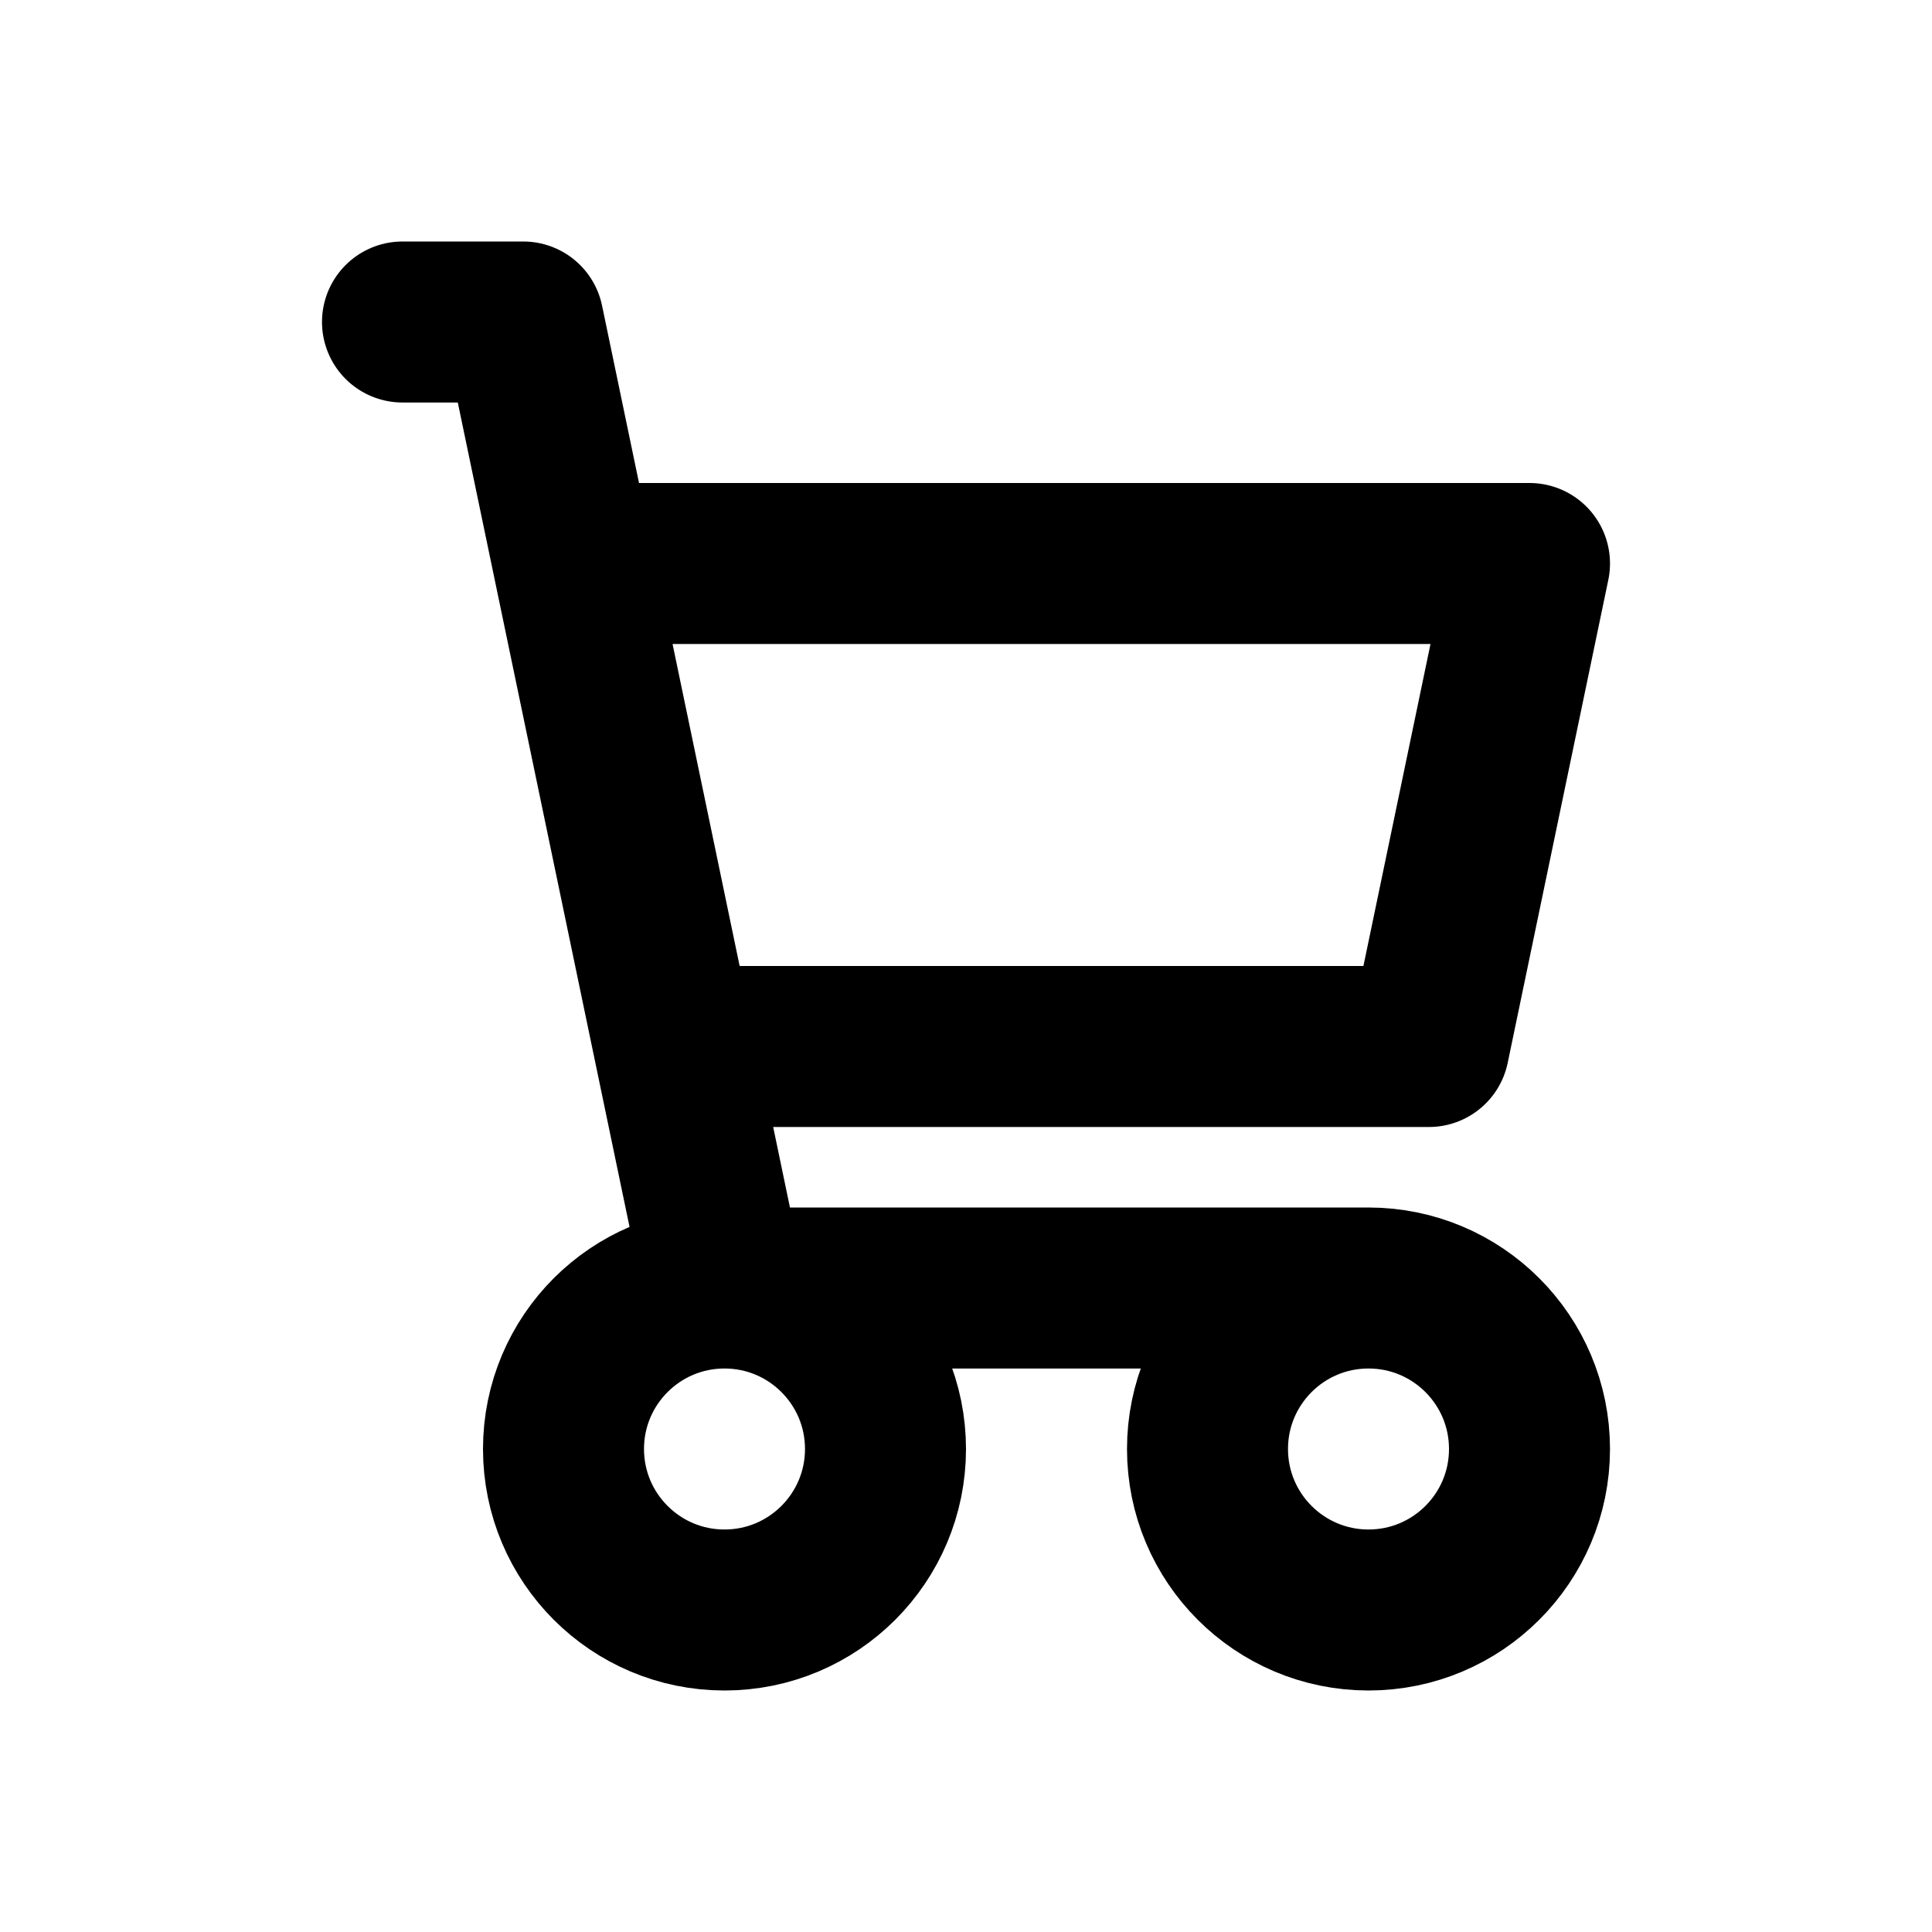
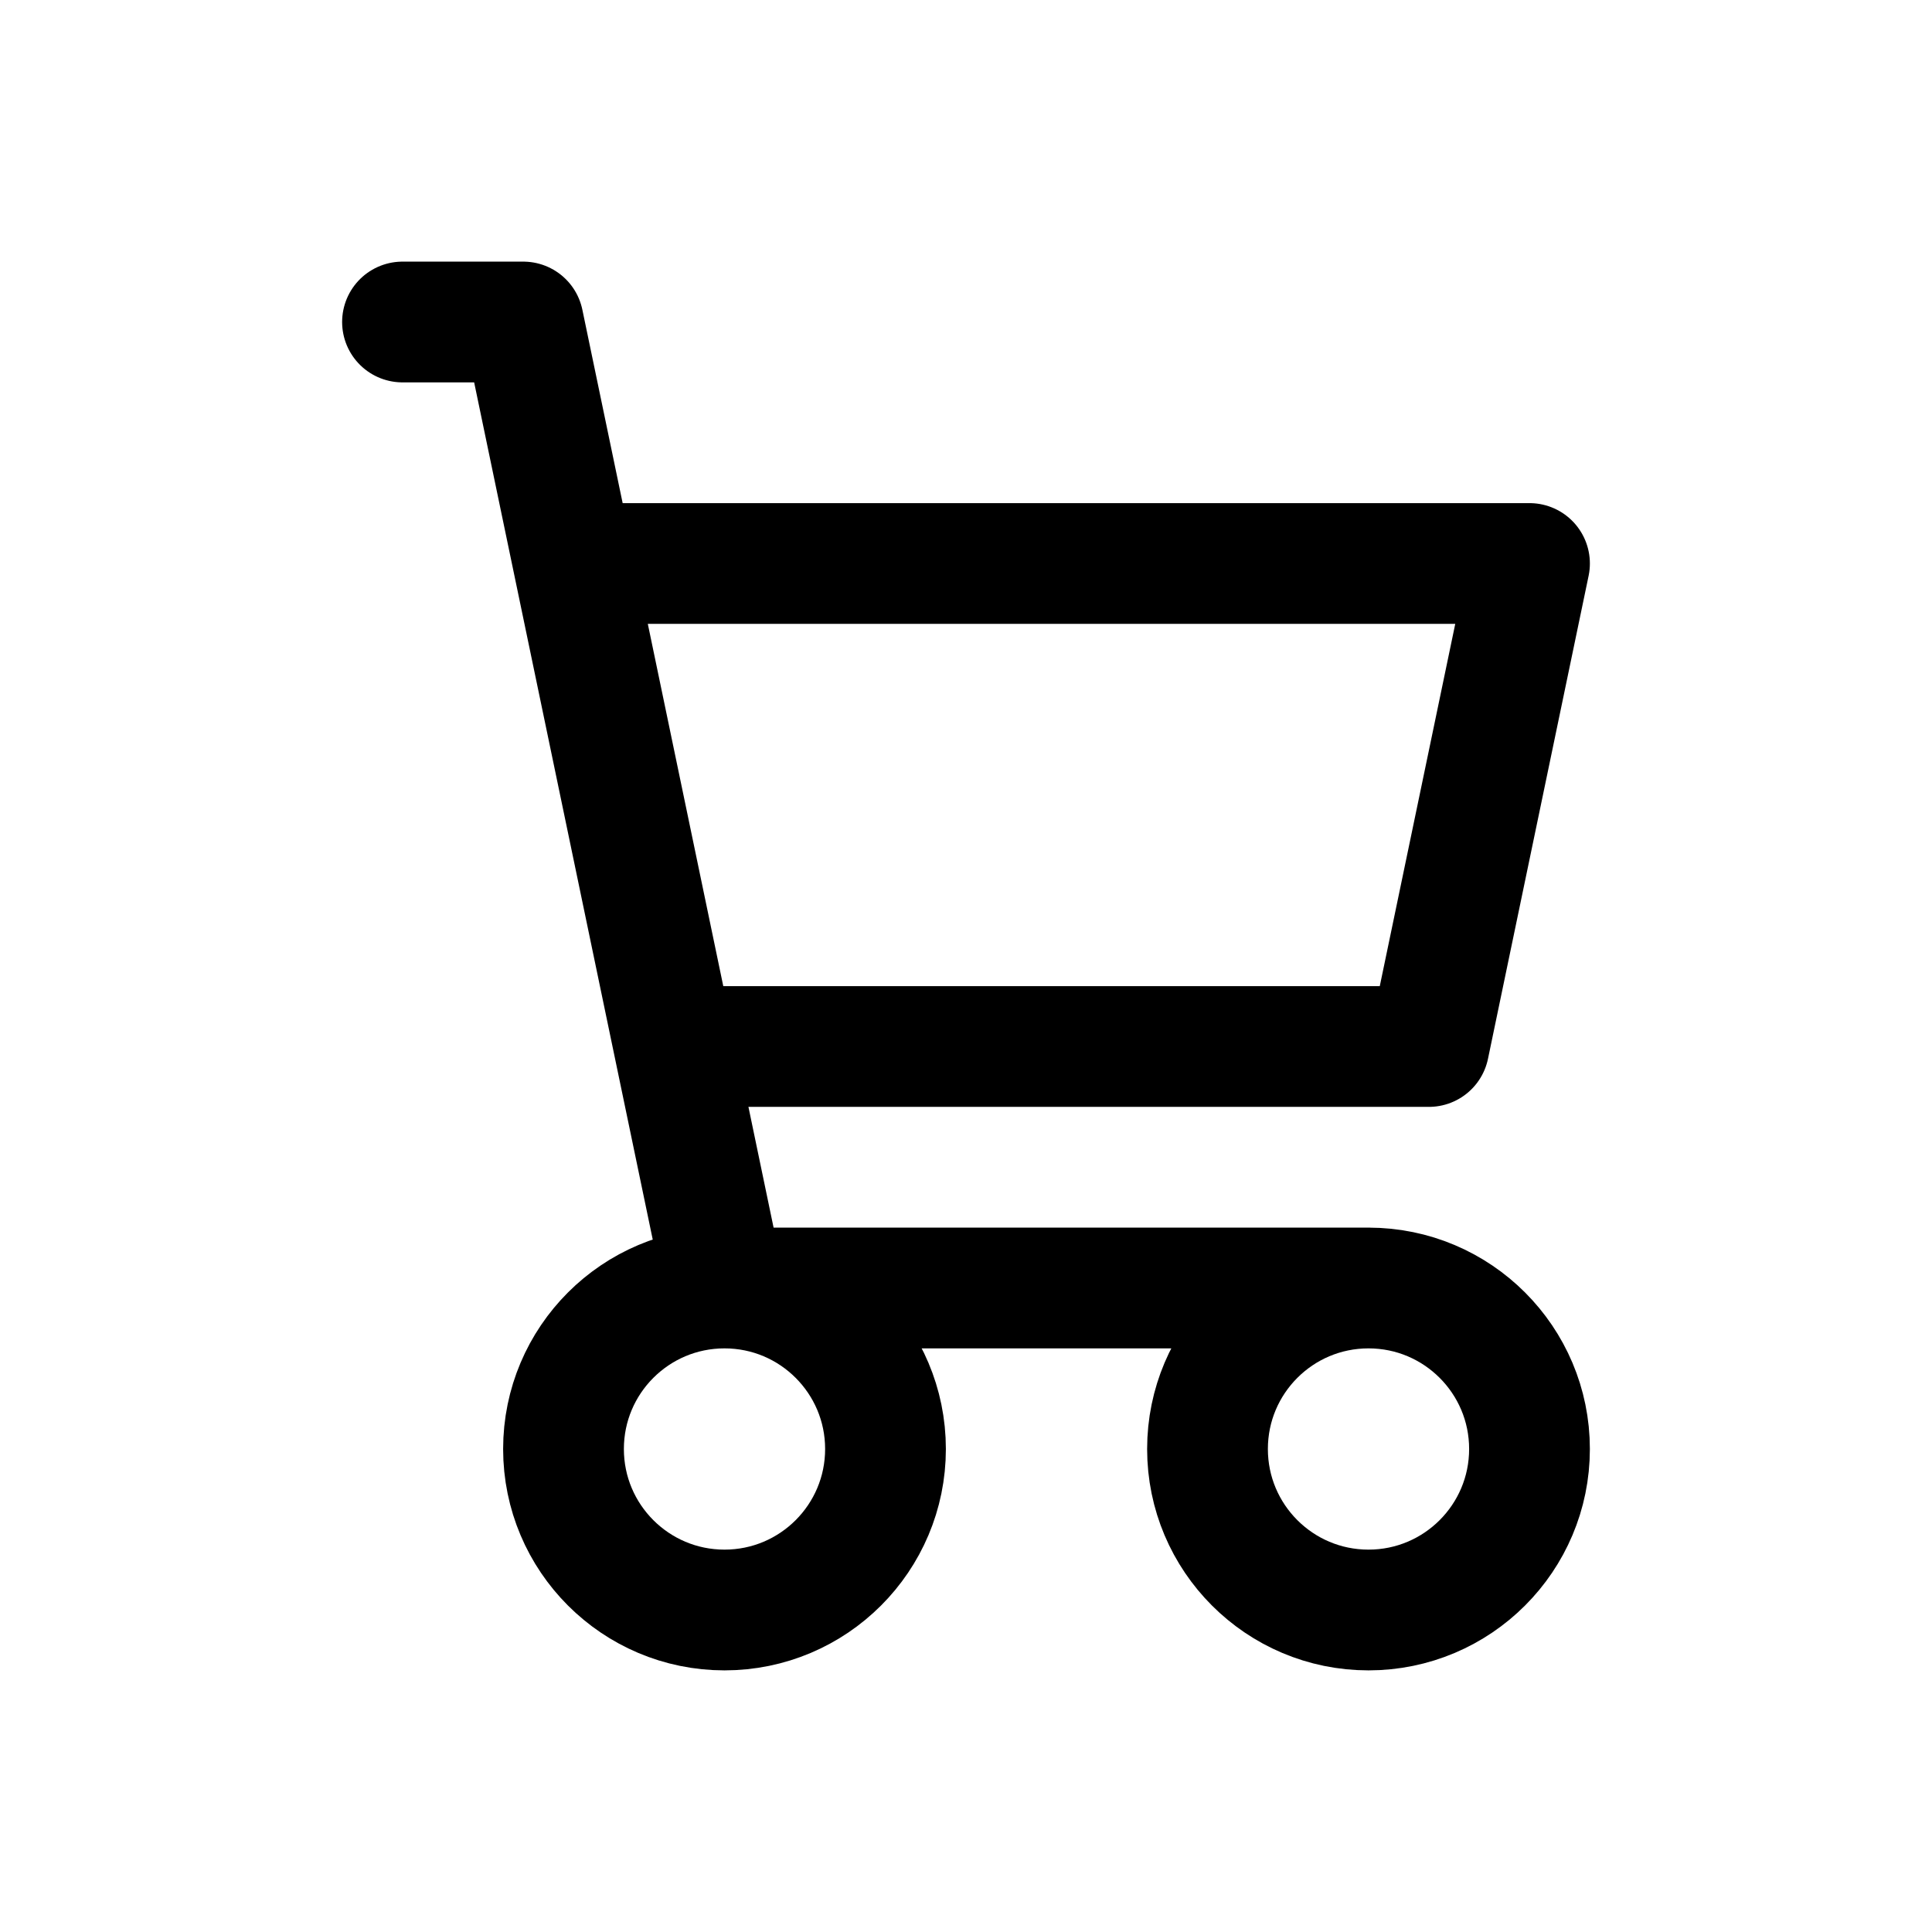
<svg xmlns="http://www.w3.org/2000/svg" class="w-6 h-6 text-gray-800 dark:text-white" aria-hidden="true" width="24" height="24" fill="none" viewBox="0 0 24 24">
-   <path stroke="currentColor" stroke-linecap="round" stroke-linejoin="round" stroke-width="2" d="M5 4h1.5L9 16m0 0h8m-8 0a2 2 0 1 0 0 4 2 2 0 0 0 0-4Zm8 0a2 2 0 1 0 0 4 2 2 0 0 0 0-4Zm-8.5-3h9.25L19 7H7.312" />
+   <path stroke="currentColor" stroke-linecap="round" stroke-linejoin="round" stroke-width="1.5" d="M5 4h1.5L9 16m0 0h8m-8 0a2 2 0 1 0 0 4 2 2 0 0 0 0-4Zm8 0a2 2 0 1 0 0 4 2 2 0 0 0 0-4Zm-8.5-3h9.25L19 7H7.312" />
</svg>
